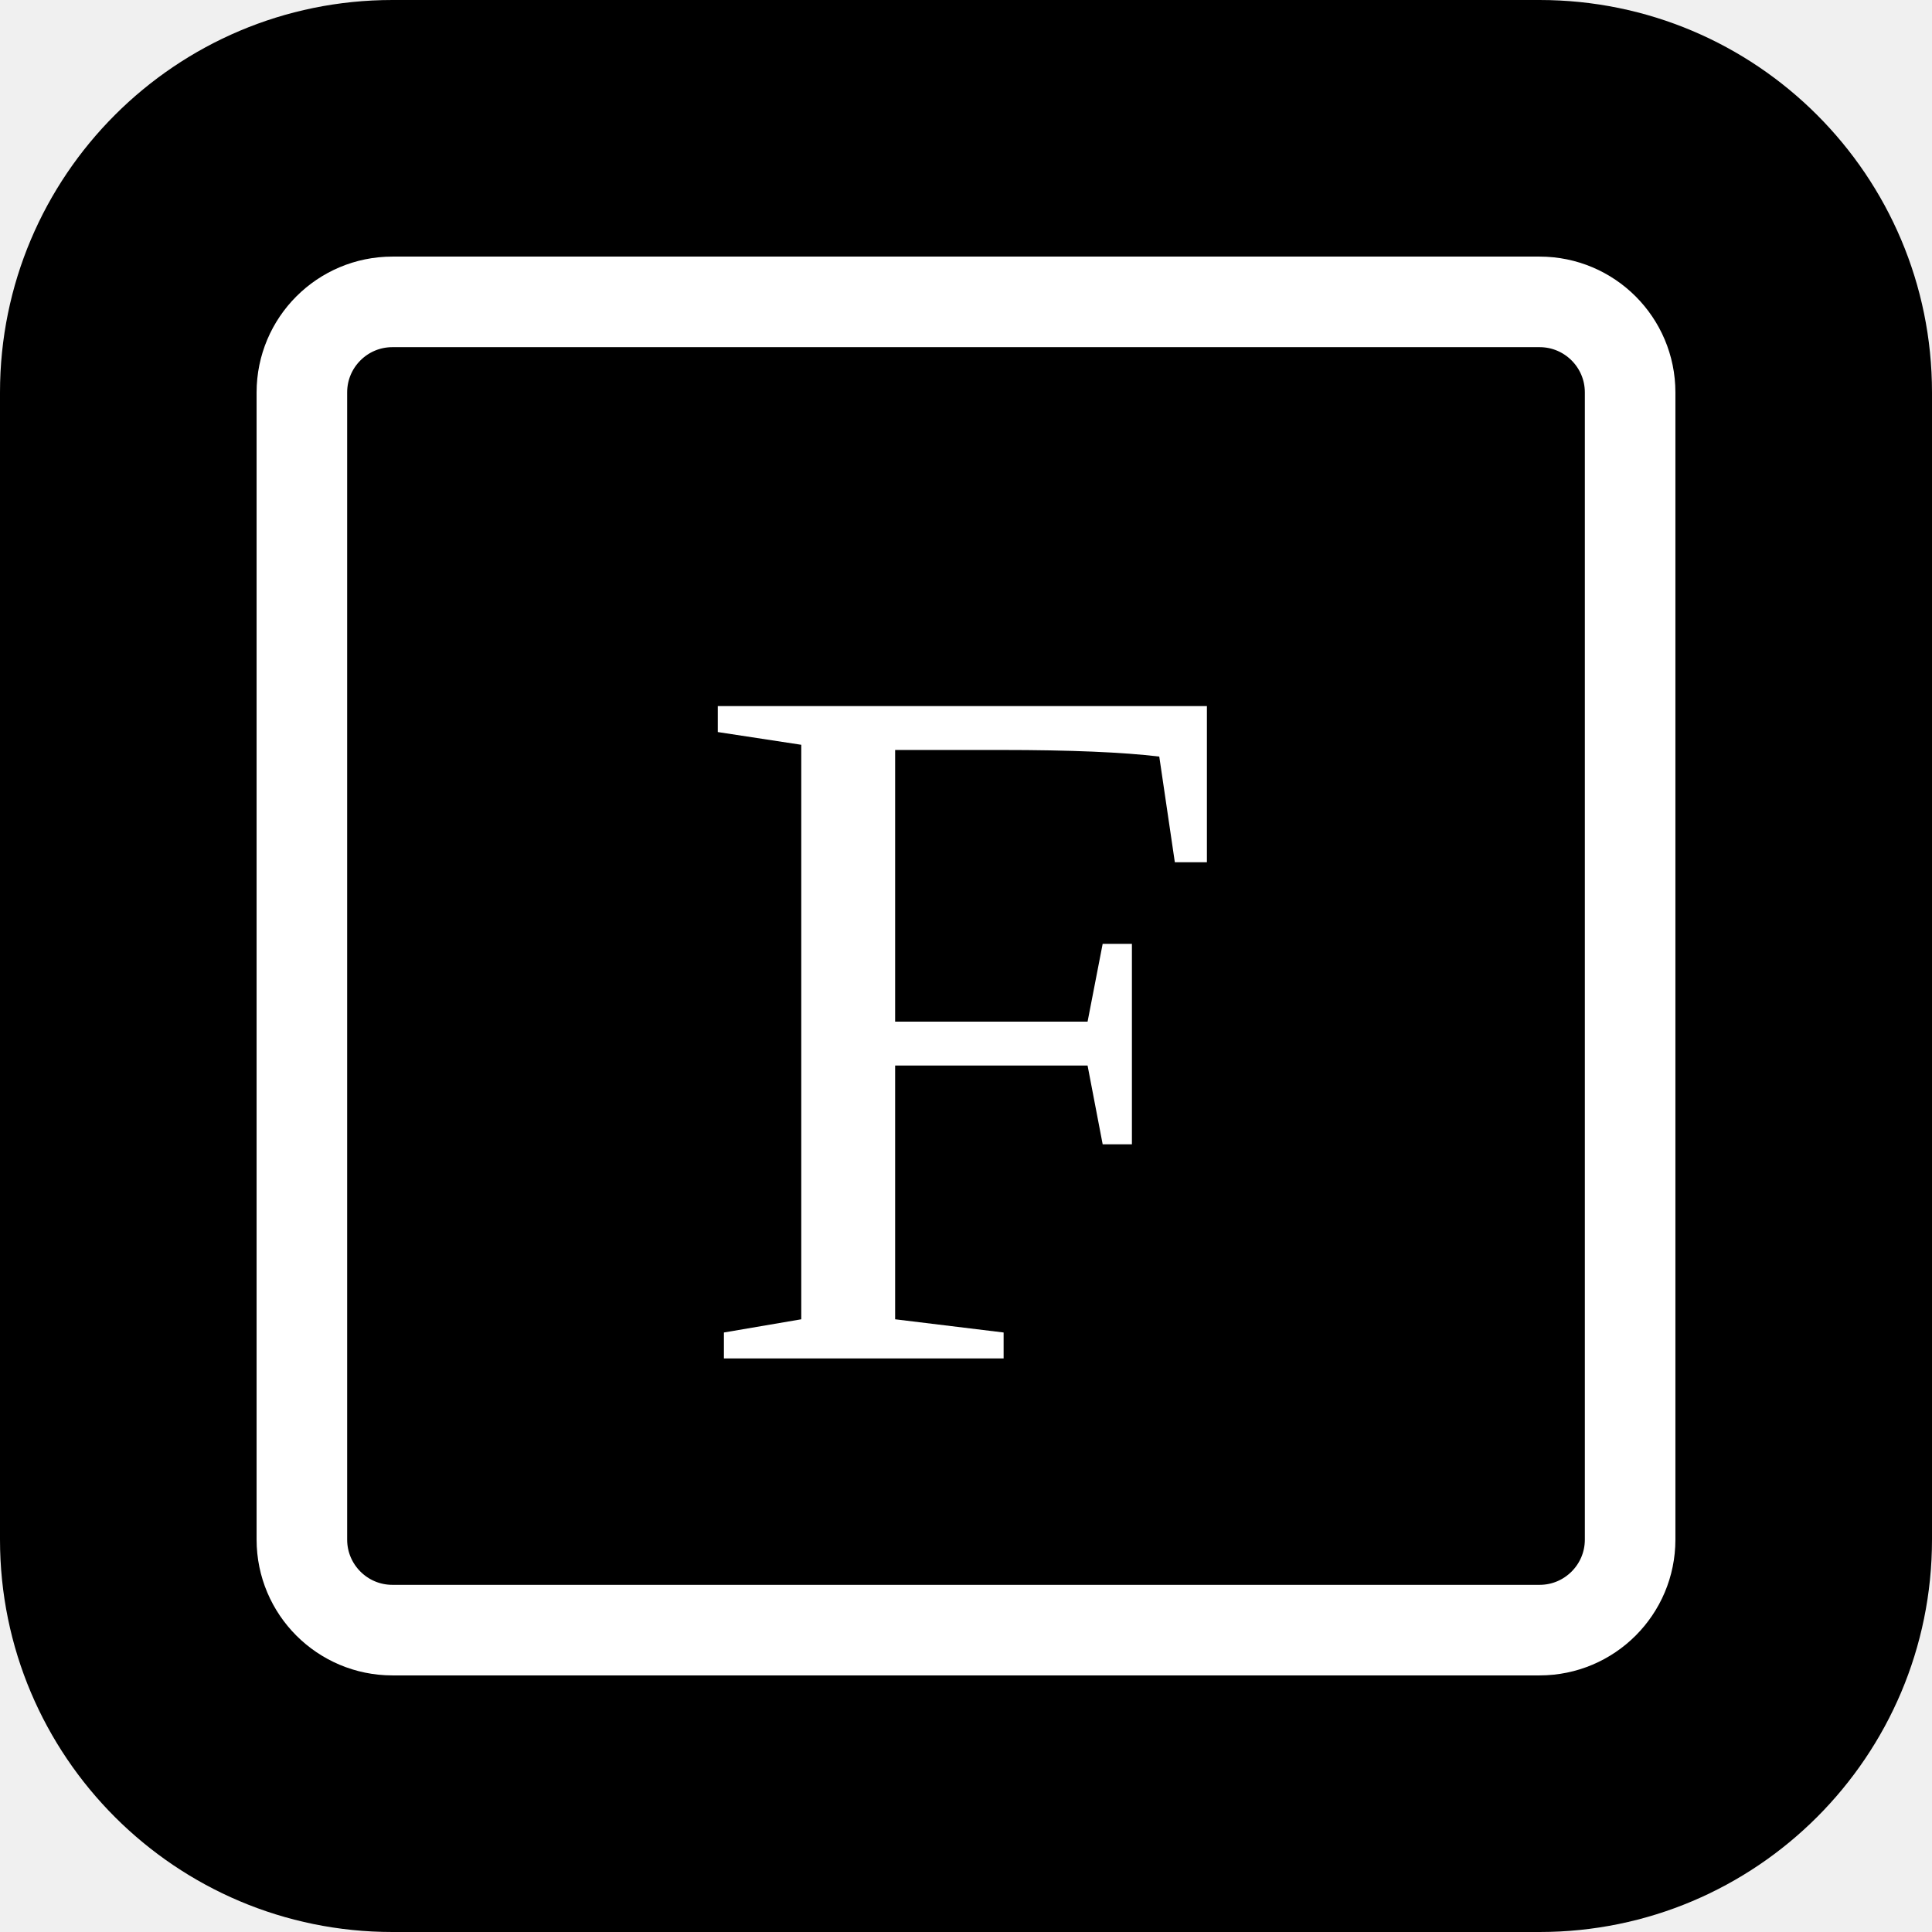
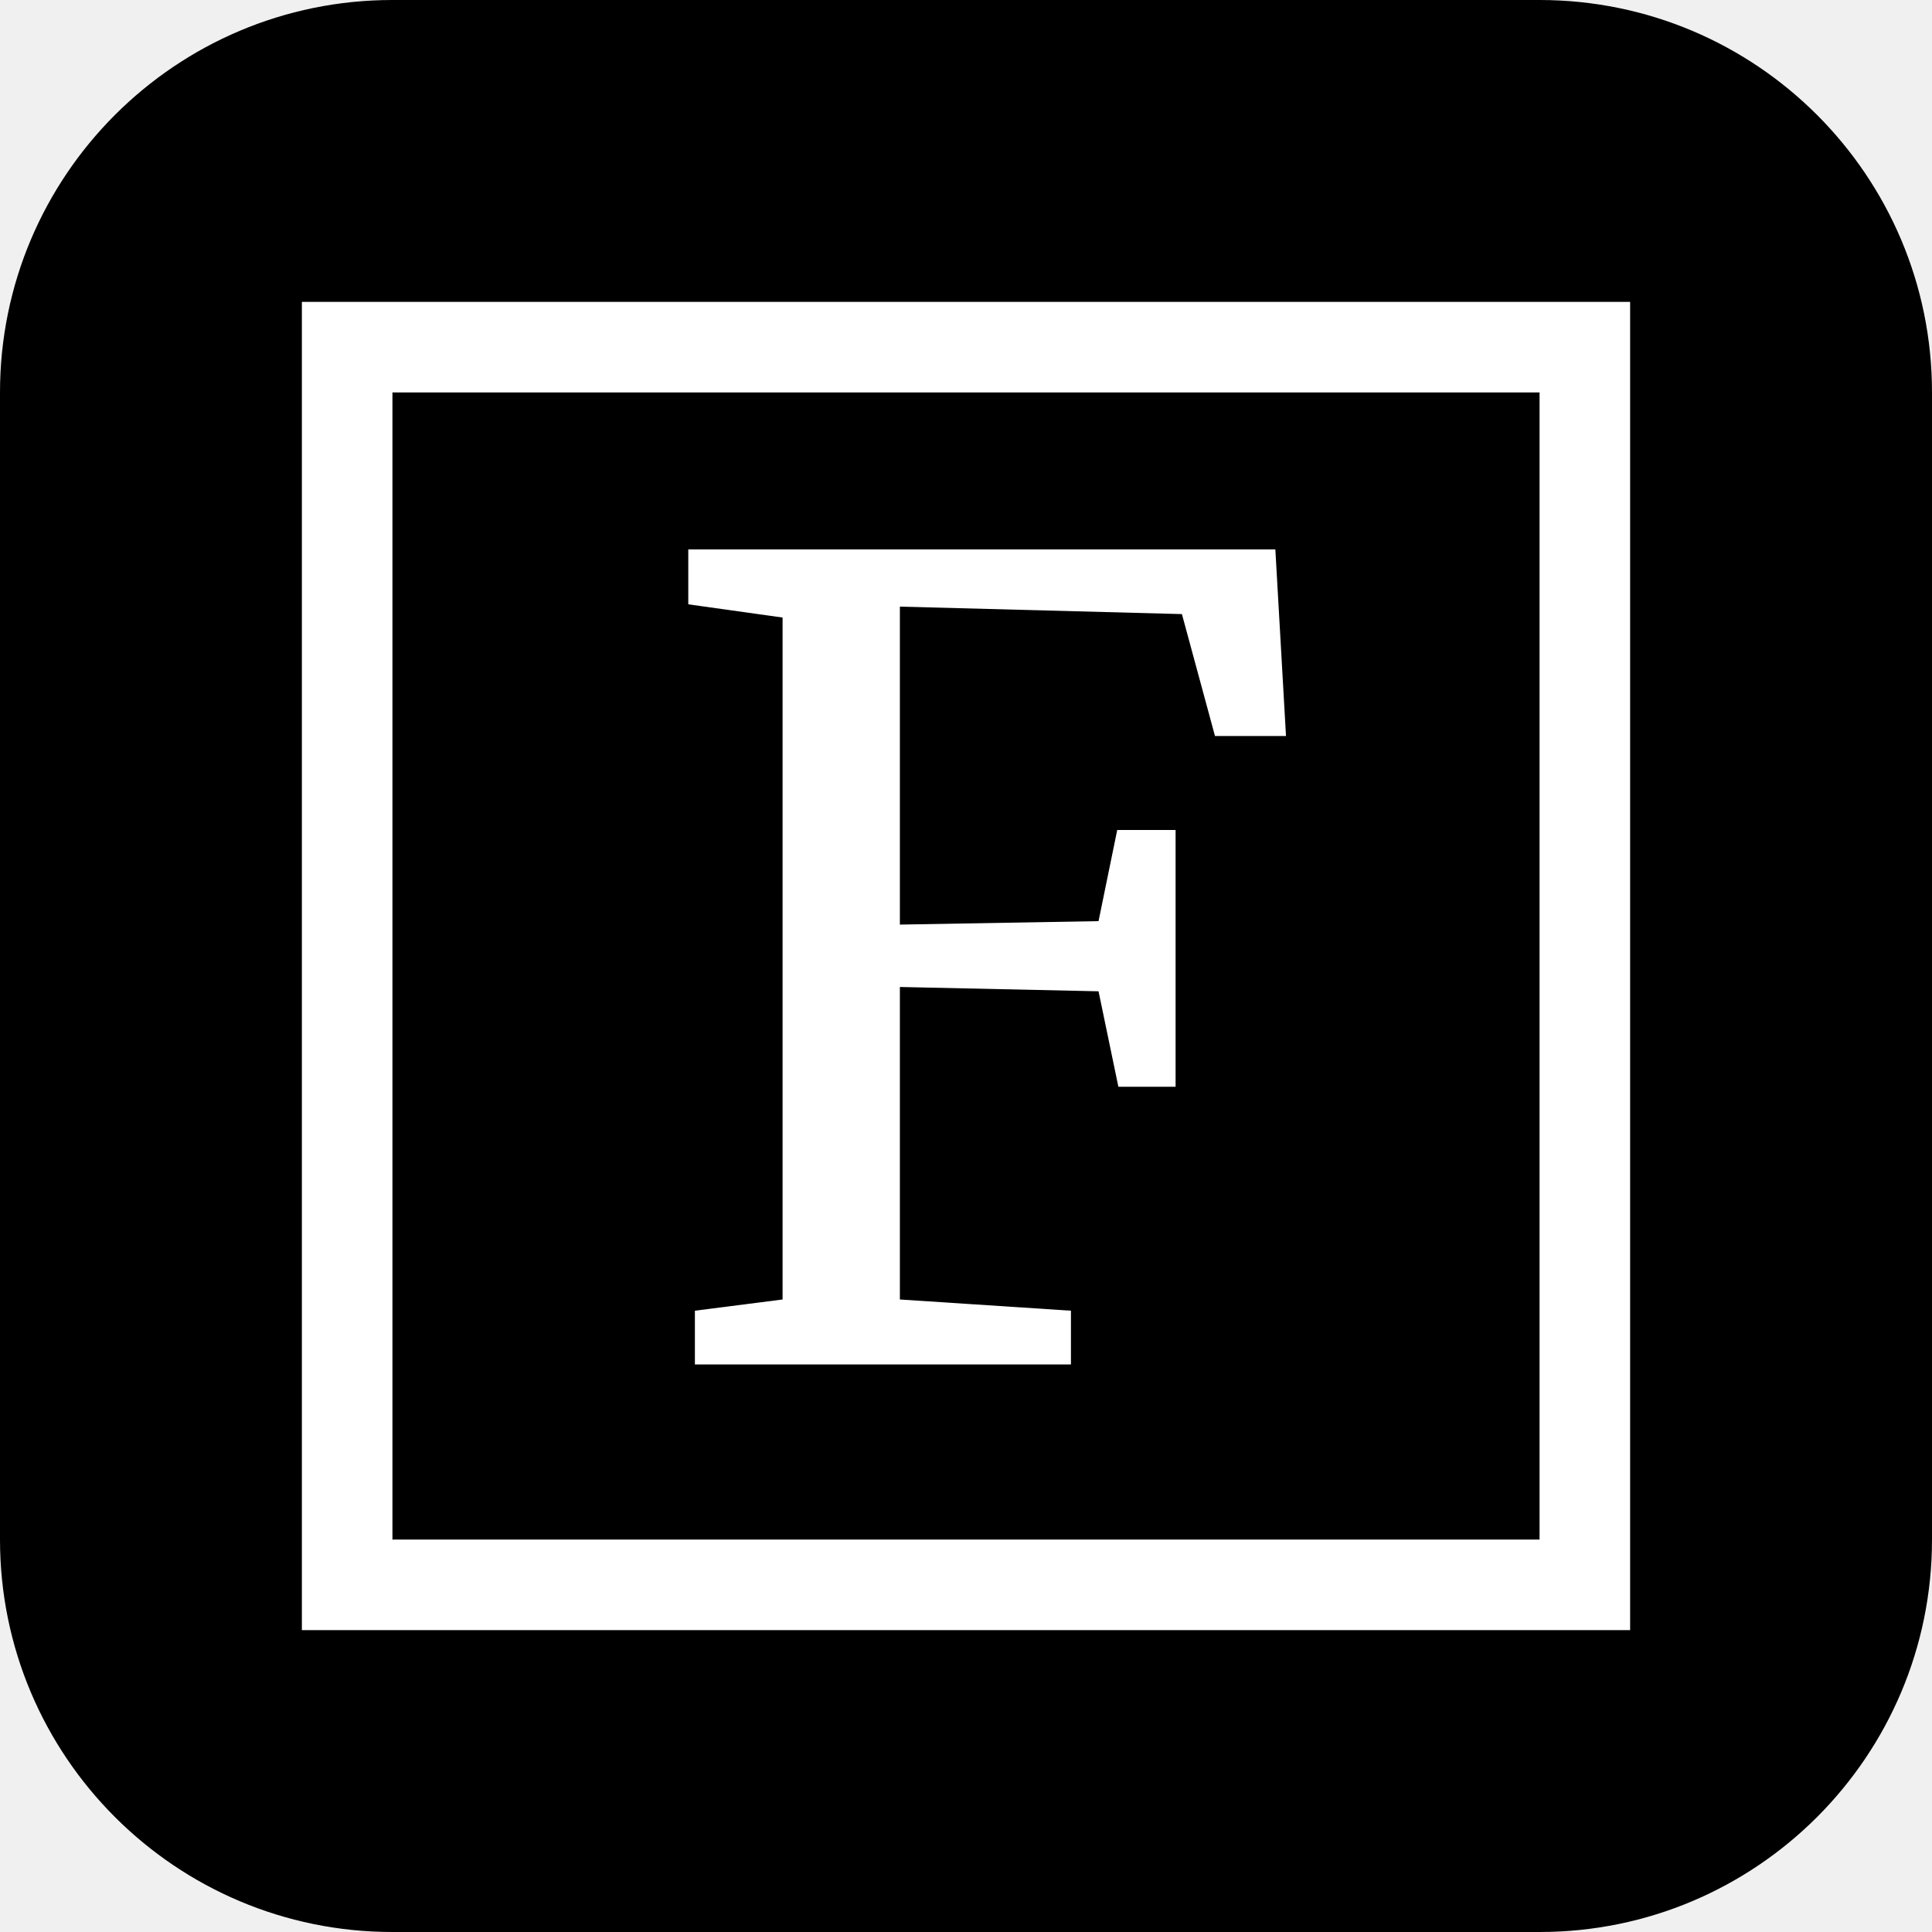
<svg xmlns="http://www.w3.org/2000/svg" viewBox="0 0 64 64">
  <rect width="64" height="64" rx="13" fill="#000" />
-   <rect x="10" y="10" width="44" height="44" rx="3" fill="none" stroke="#fff" stroke-width="3" />
-   <text x="32" y="45" text-anchor="middle" font-family="Georgia,'Times New Roman',serif" font-size="33" fill="#fff">F</text>
+   <rect x="11.5" y="11.5" width="41" height="41" fill="none" stroke="#fff" stroke-width="3" />
+   <path fill="#fff" transform="translate(-31.457 -49.324) scale(0.95238)" d="M 60.25 73.27 L 56.97 72.81 L 56.97 70.9 L 77.39 70.9 L 77.76 77.39 L 75.29 77.39 L 74.14 73.15 L 64.33 72.89 L 64.33 83.95 L 71.24 83.83 L 71.89 80.66 L 73.92 80.66 L 73.92 89.59 L 71.93 89.59 L 71.24 86.27 L 64.33 86.12 L 64.33 96.99 L 70.28 97.38 L 70.28 99.25 L 57.2 99.25 L 57.2 97.38 L 60.25 96.99 Z M 60.25 73.27 " />
</svg>
